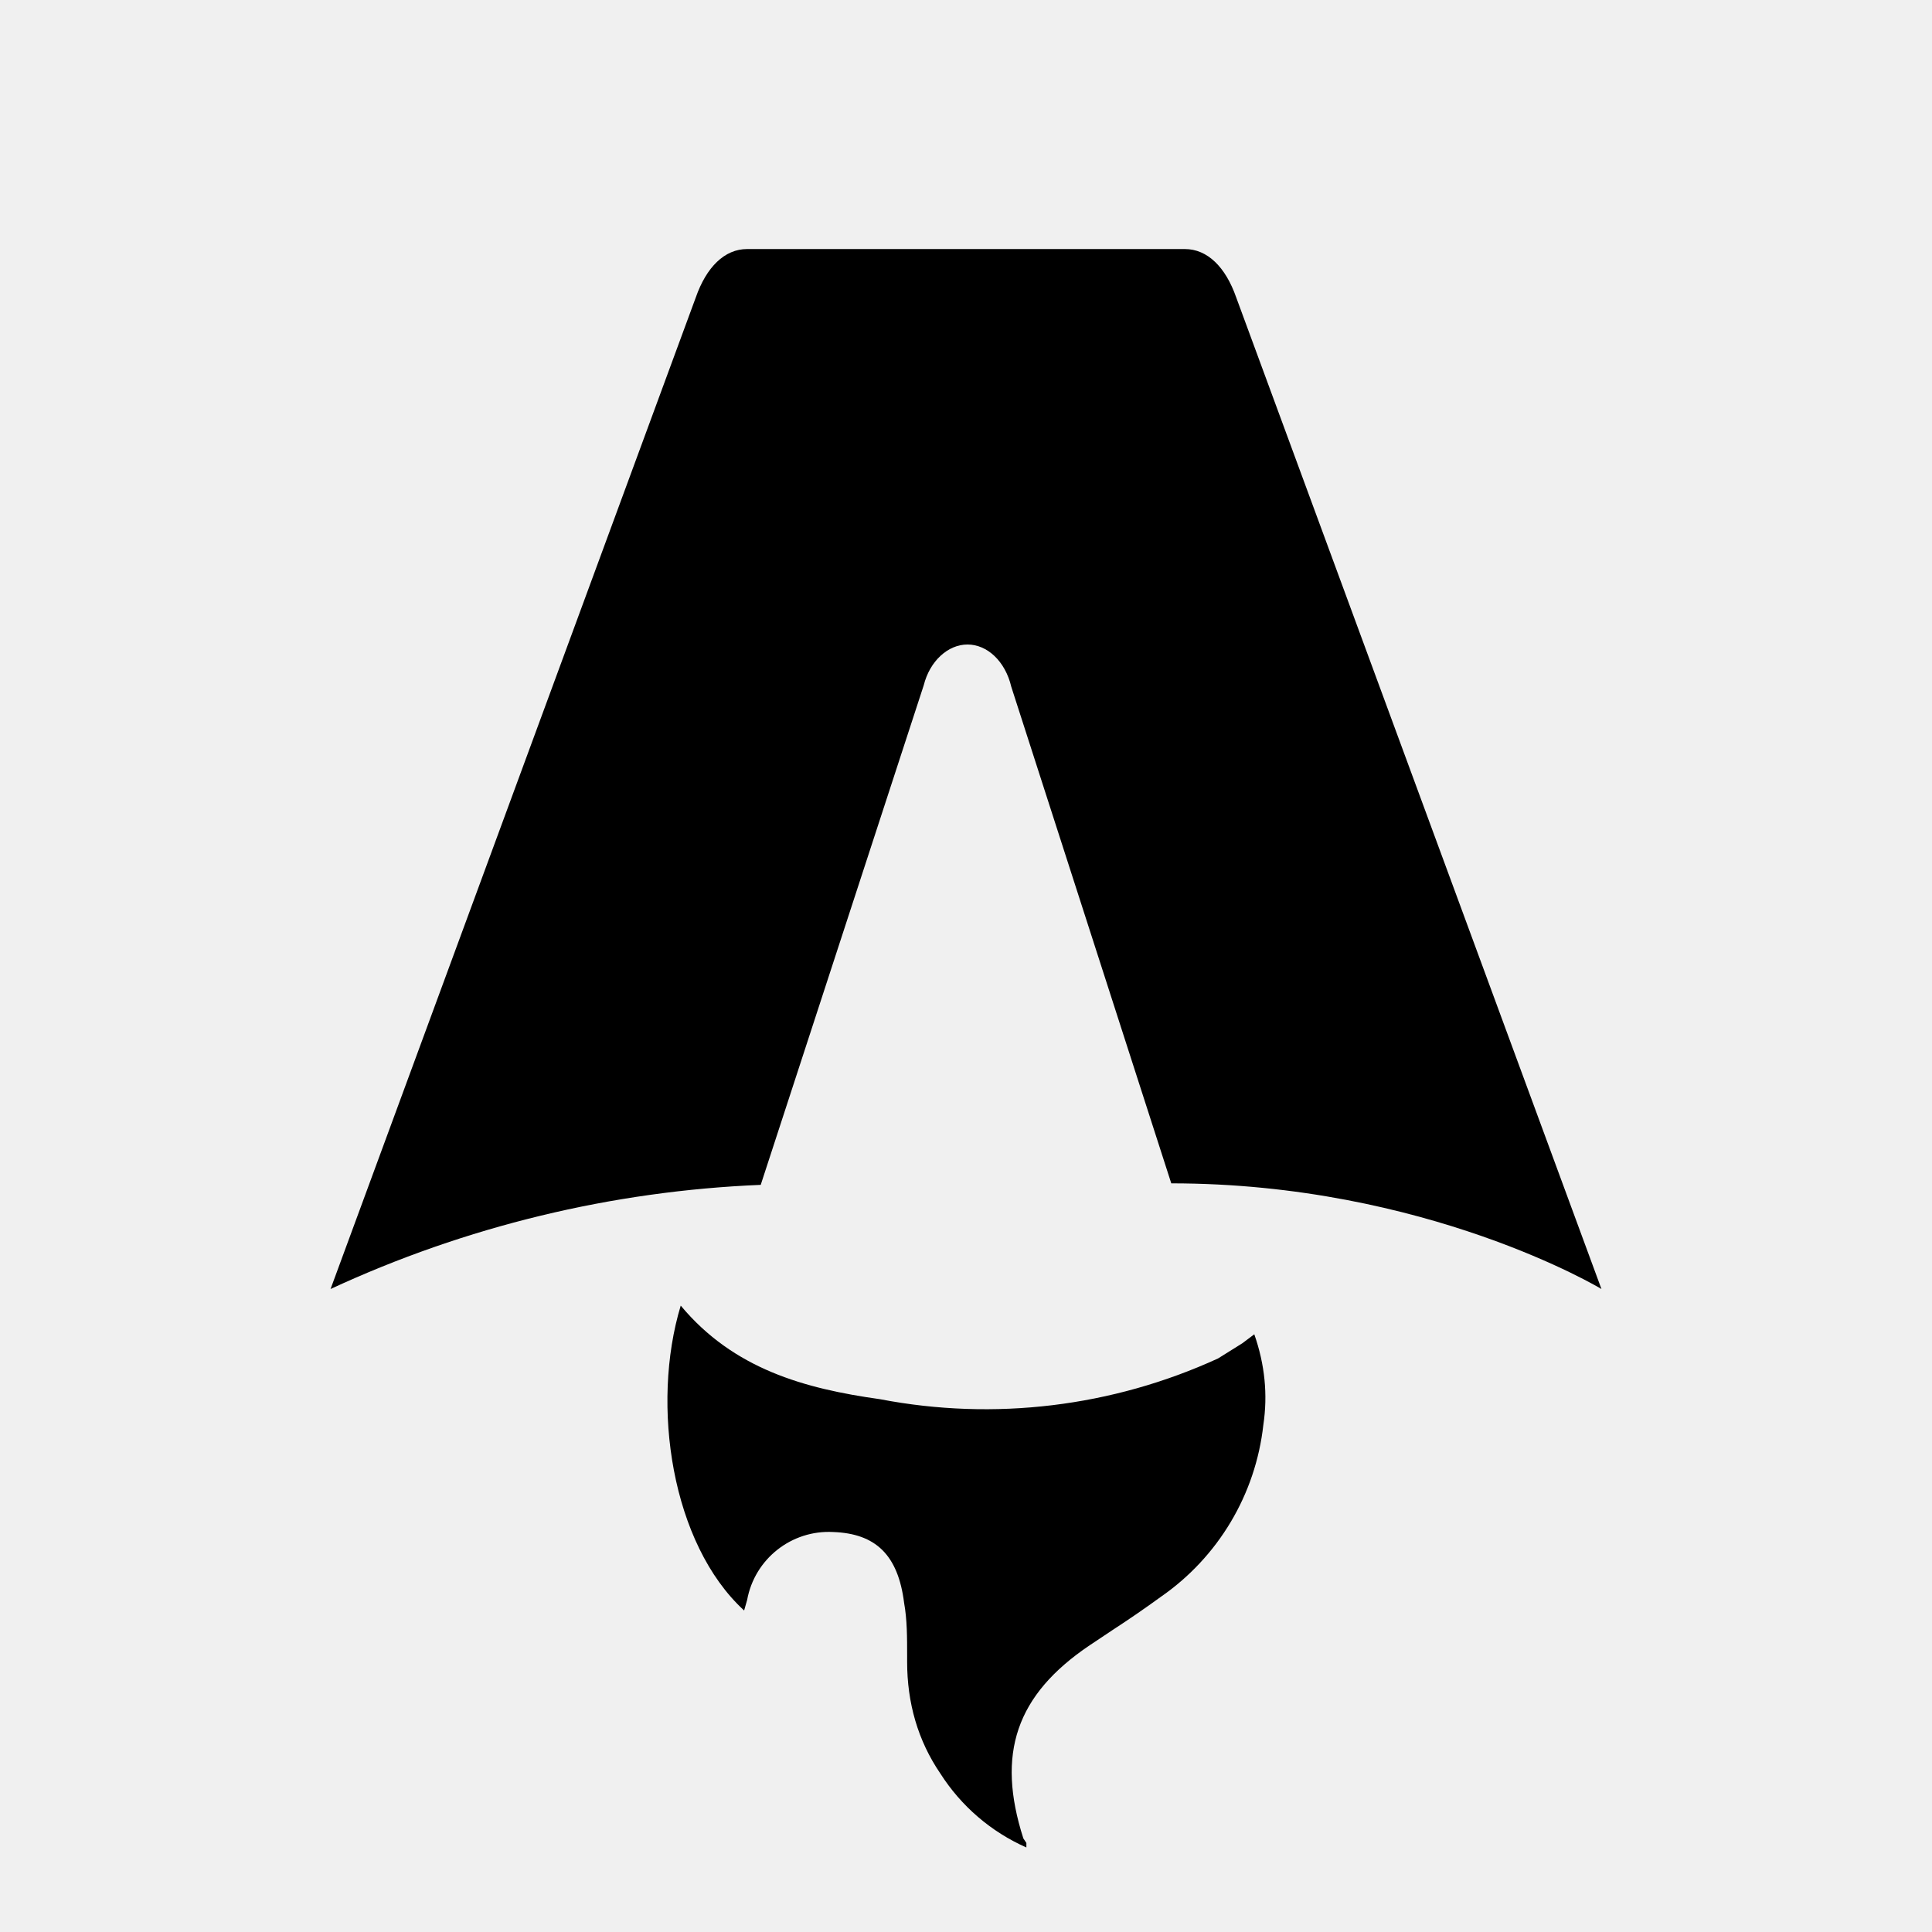
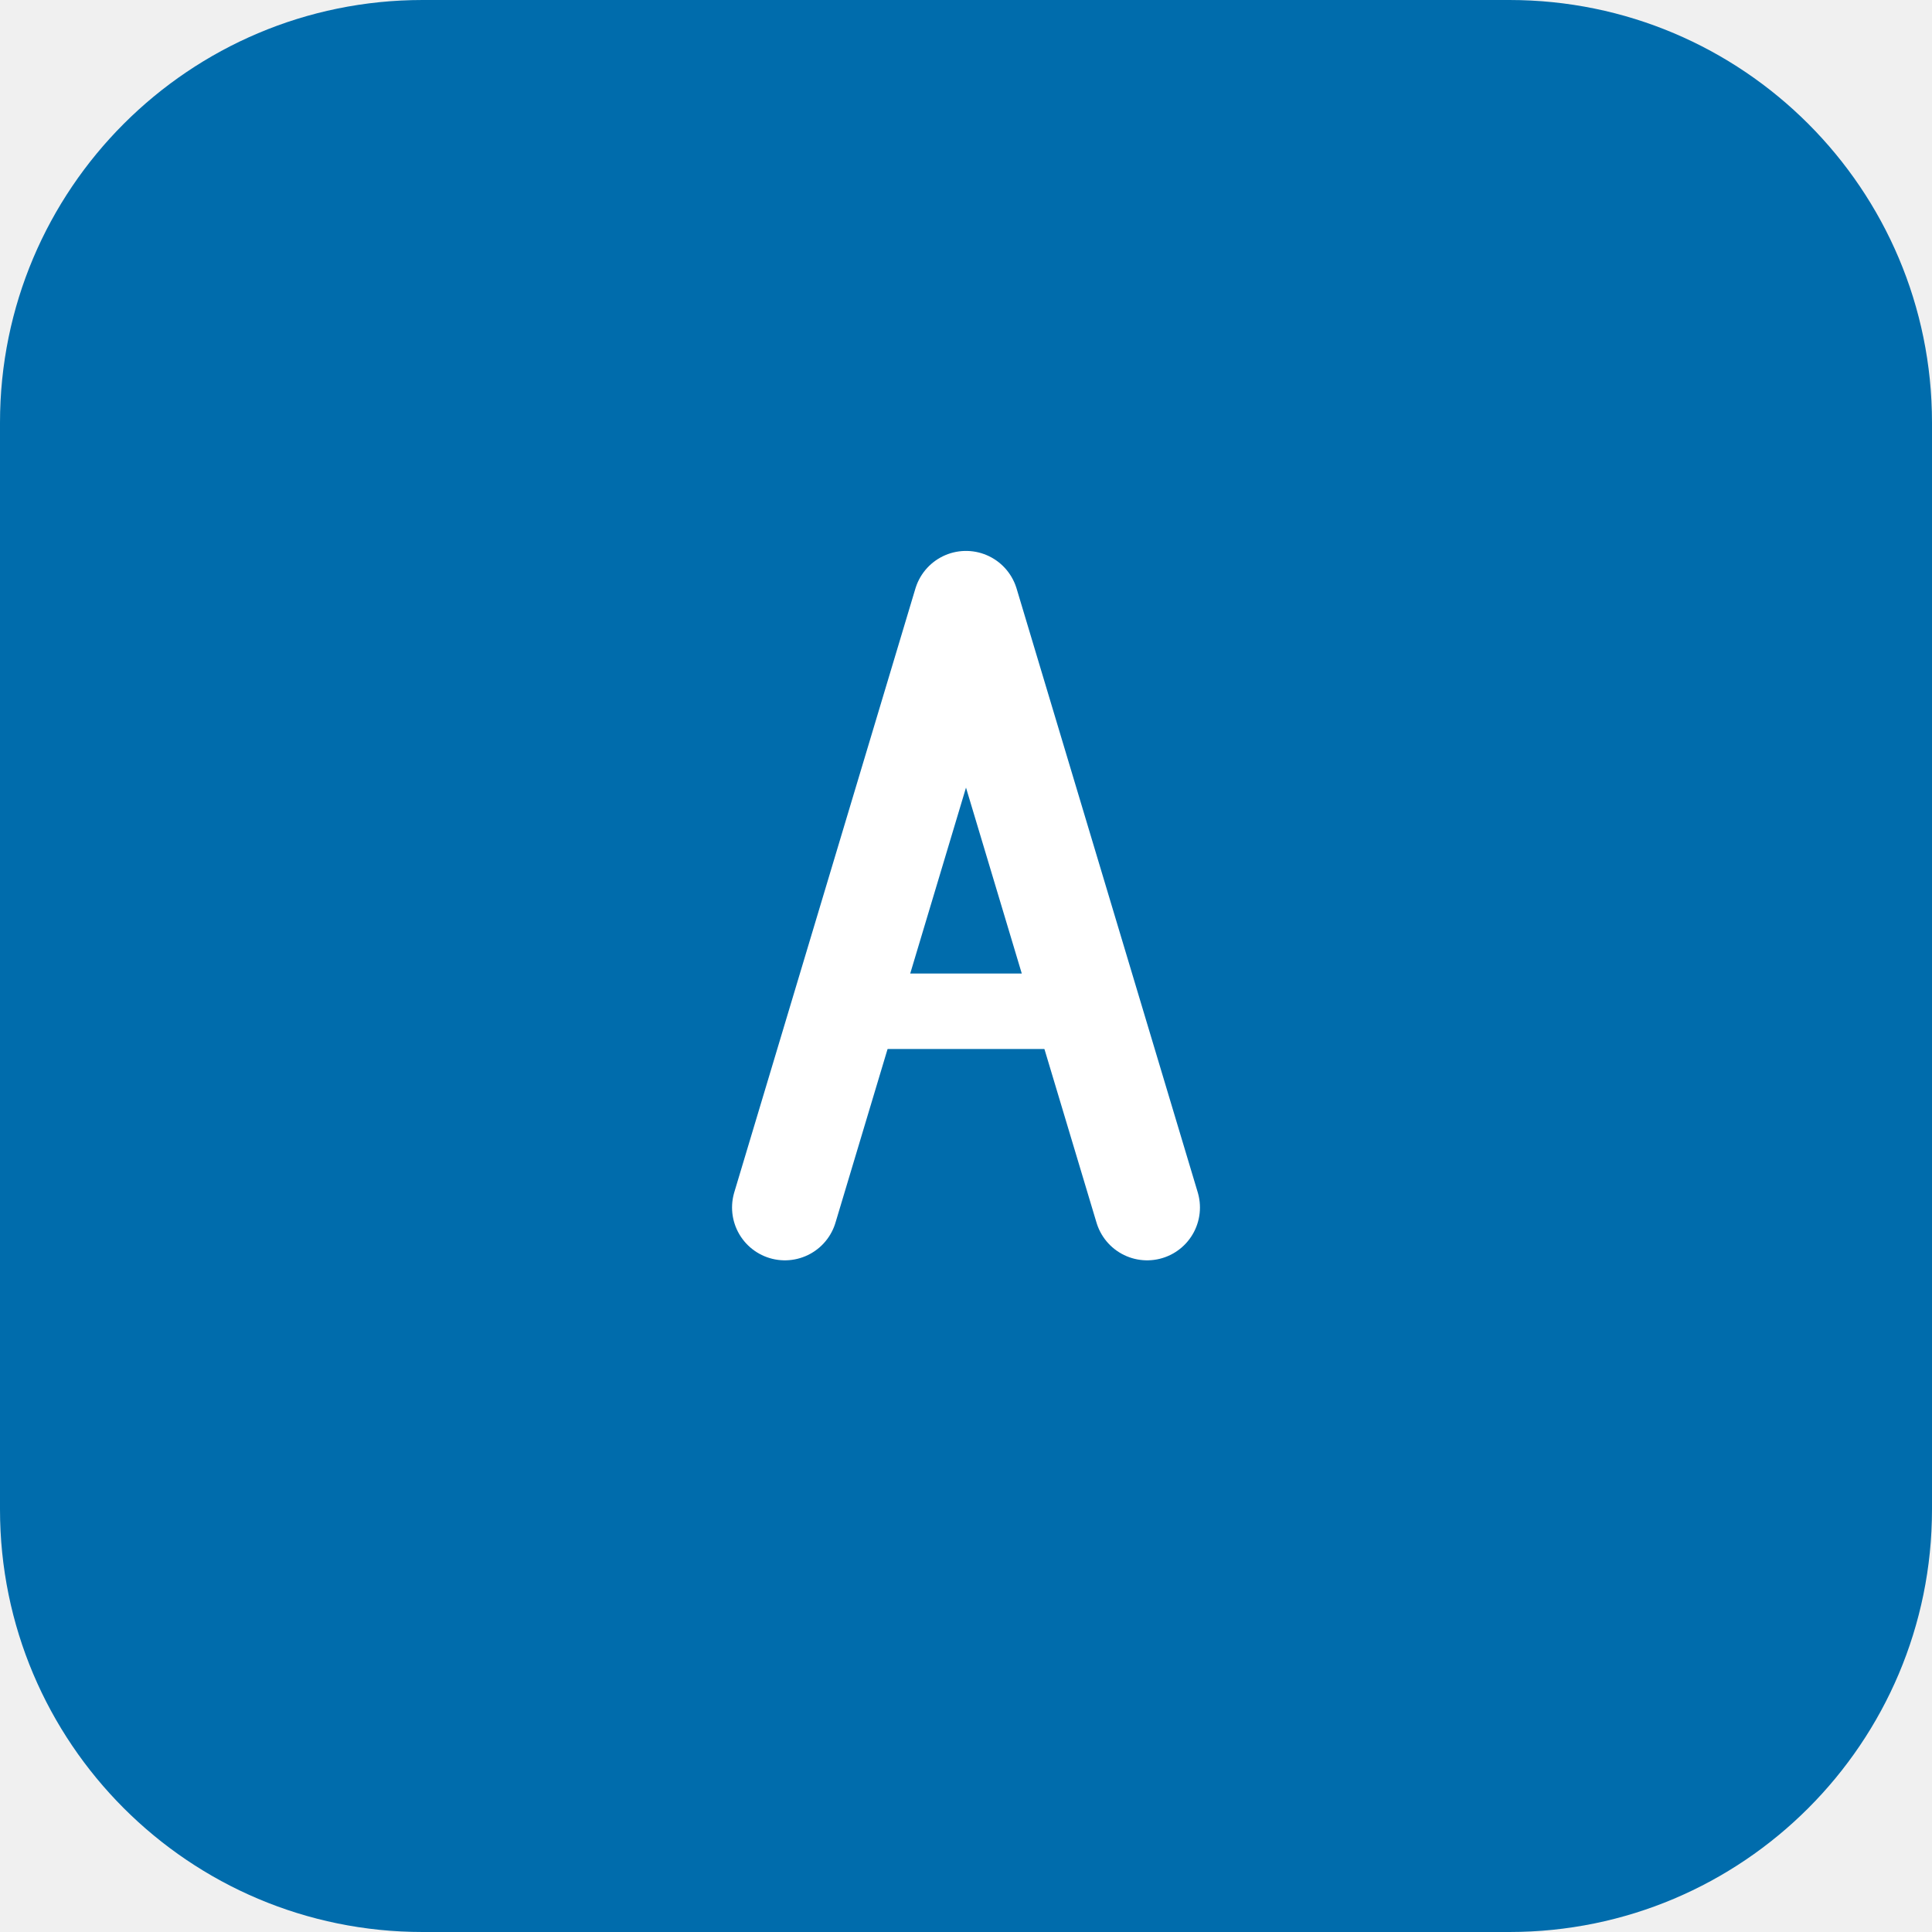
- <svg xmlns="http://www.w3.org/2000/svg" fill="none" viewBox="0 0 128 128">
-   <path d="M50.4 78.5a75.1 75.1 0 0 0-28.5 6.9l24.2-65.7c.7-2 1.9-3.2 3.4-3.2h29c1.5 0 2.7 1.2 3.4 3.2l24.2 65.7s-11.6-7-28.5-7L67 45.5c-.4-1.7-1.6-2.8-2.9-2.8-1.3 0-2.5 1.1-2.9 2.7L50.4 78.5Zm-1.1 28.2Zm-4.2-20.2c-2 6.6-.6 15.8 4.2 20.2a17.5 17.5 0 0 1 .2-.7 5.5 5.5 0 0 1 5.7-4.5c2.8.1 4.3 1.5 4.7 4.7.2 1.1.2 2.3.2 3.5v.4c0 2.7.7 5.2 2.2 7.4a13 13 0 0 0 5.7 4.9v-.3l-.2-.3c-1.8-5.6-.5-9.5 4.4-12.8l1.5-1a73 73 0 0 0 3.2-2.2 16 16 0 0 0 6.8-11.4c.3-2 .1-4-.6-6l-.8.6-1.6 1a37 37 0 0 1-22.4 2.7c-5-.7-9.7-2-13.2-6.2Z" />
+ <svg xmlns="http://www.w3.org/2000/svg" viewBox="0 0 128 128">
+   <rect width="128" height="128" rx="28" fill="#006cac" />
+   <path d="M52 80 L64 40 L76 80" fill="none" stroke="white" stroke-width="7" stroke-linecap="round" stroke-linejoin="round" />
+   <path d="M58 67 L70 67" stroke="white" stroke-width="5" stroke-linecap="round" />
  <style>
-         path { fill: #000; }
-         @media (prefers-color-scheme: dark) {
-             path { fill: #FFF; }
-         }
-     </style>
+     @media (prefers-color-scheme: dark) {
+       rect { fill: #ff6b01; }
+       path { stroke: #1a1a2e; }
+     }
+   </style>
</svg>
